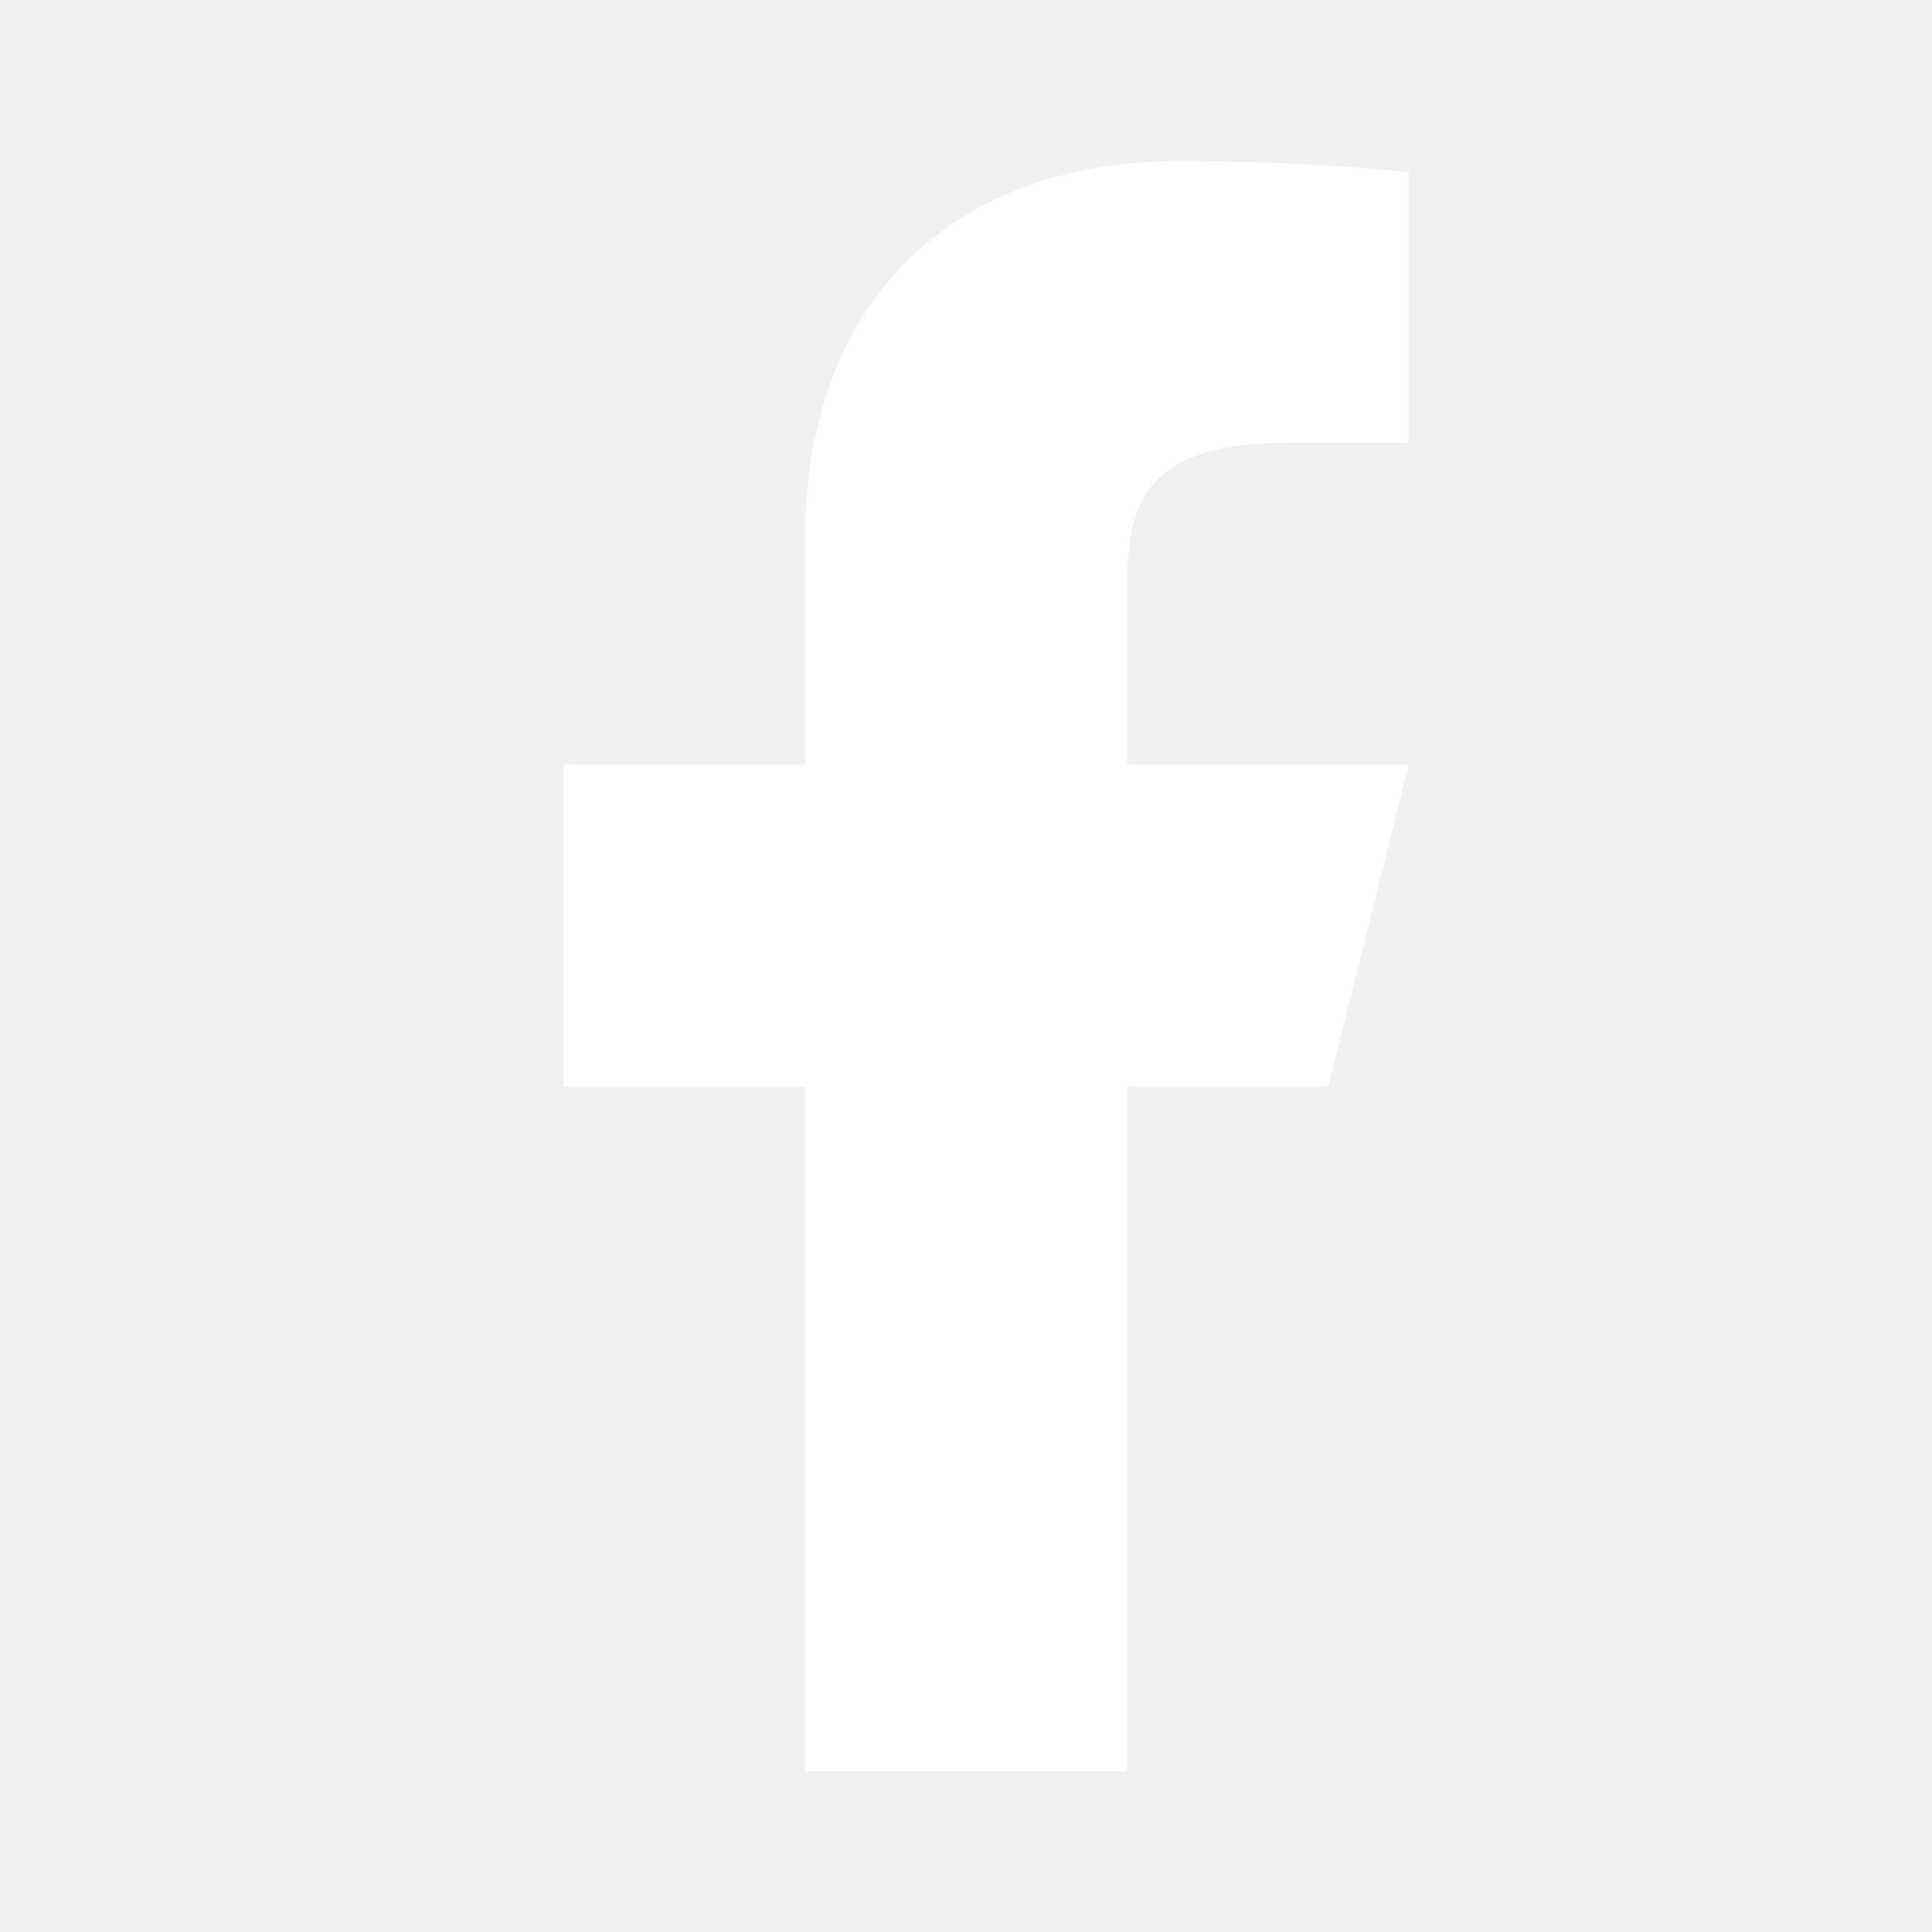
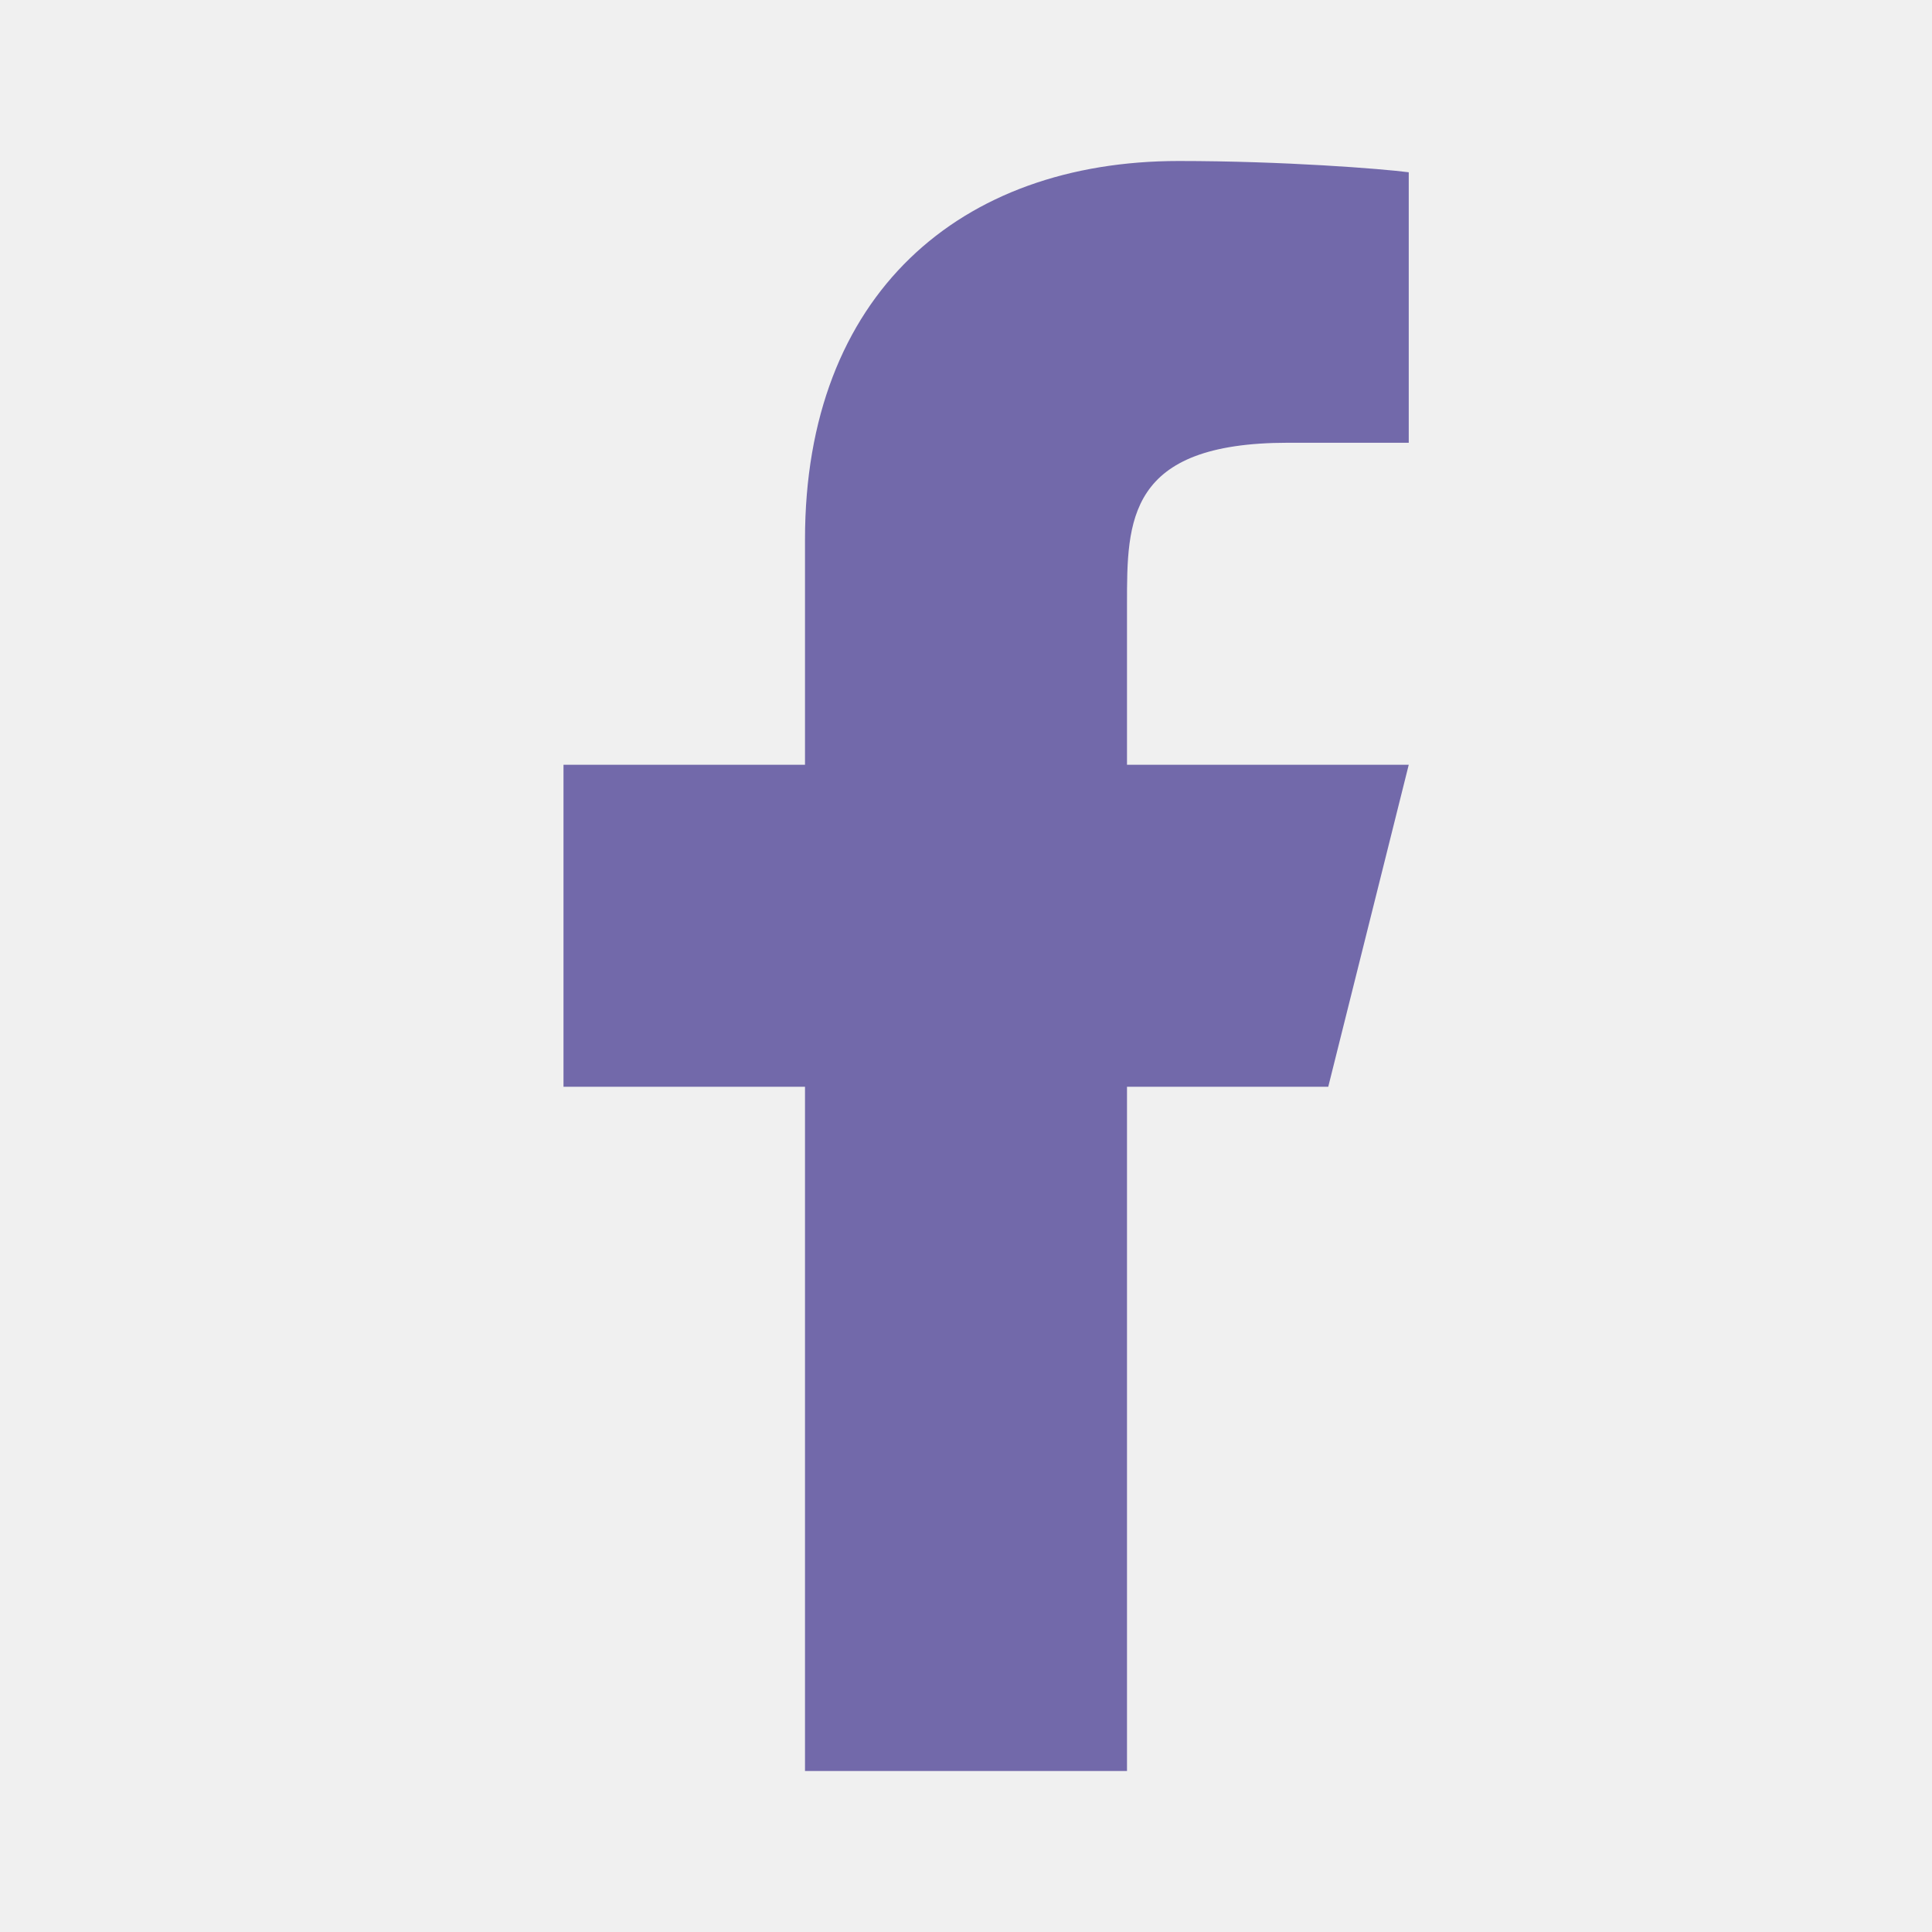
- <svg xmlns="http://www.w3.org/2000/svg" width="24" height="24" viewBox="0 0 24 24" fill="none">
-   <path d="M14 13.5H16.5L17.5 9.5H14V7.5C14 6.47 14 5.5 16 5.5H17.5V2.14C17.174 2.097 15.943 2 14.643 2C11.928 2 10 3.657 10 6.7V9.5H7V13.5H10V22H14V13.5Z" fill="white" />
+ <svg xmlns="http://www.w3.org/2000/svg" width="24" height="24" viewBox="0 0 24 24" fill="#7269AA">
+   <path d="M14 13.5H16.5L17.5 9.5H14V7.5C14 6.47 14 5.5 16 5.5H17.5V2.14C17.174 2.097 15.943 2 14.643 2C11.928 2 10 3.657 10 6.7V9.5H7V13.5H10V22H14V13.5Z" fill="#7269AA" />
</svg>
